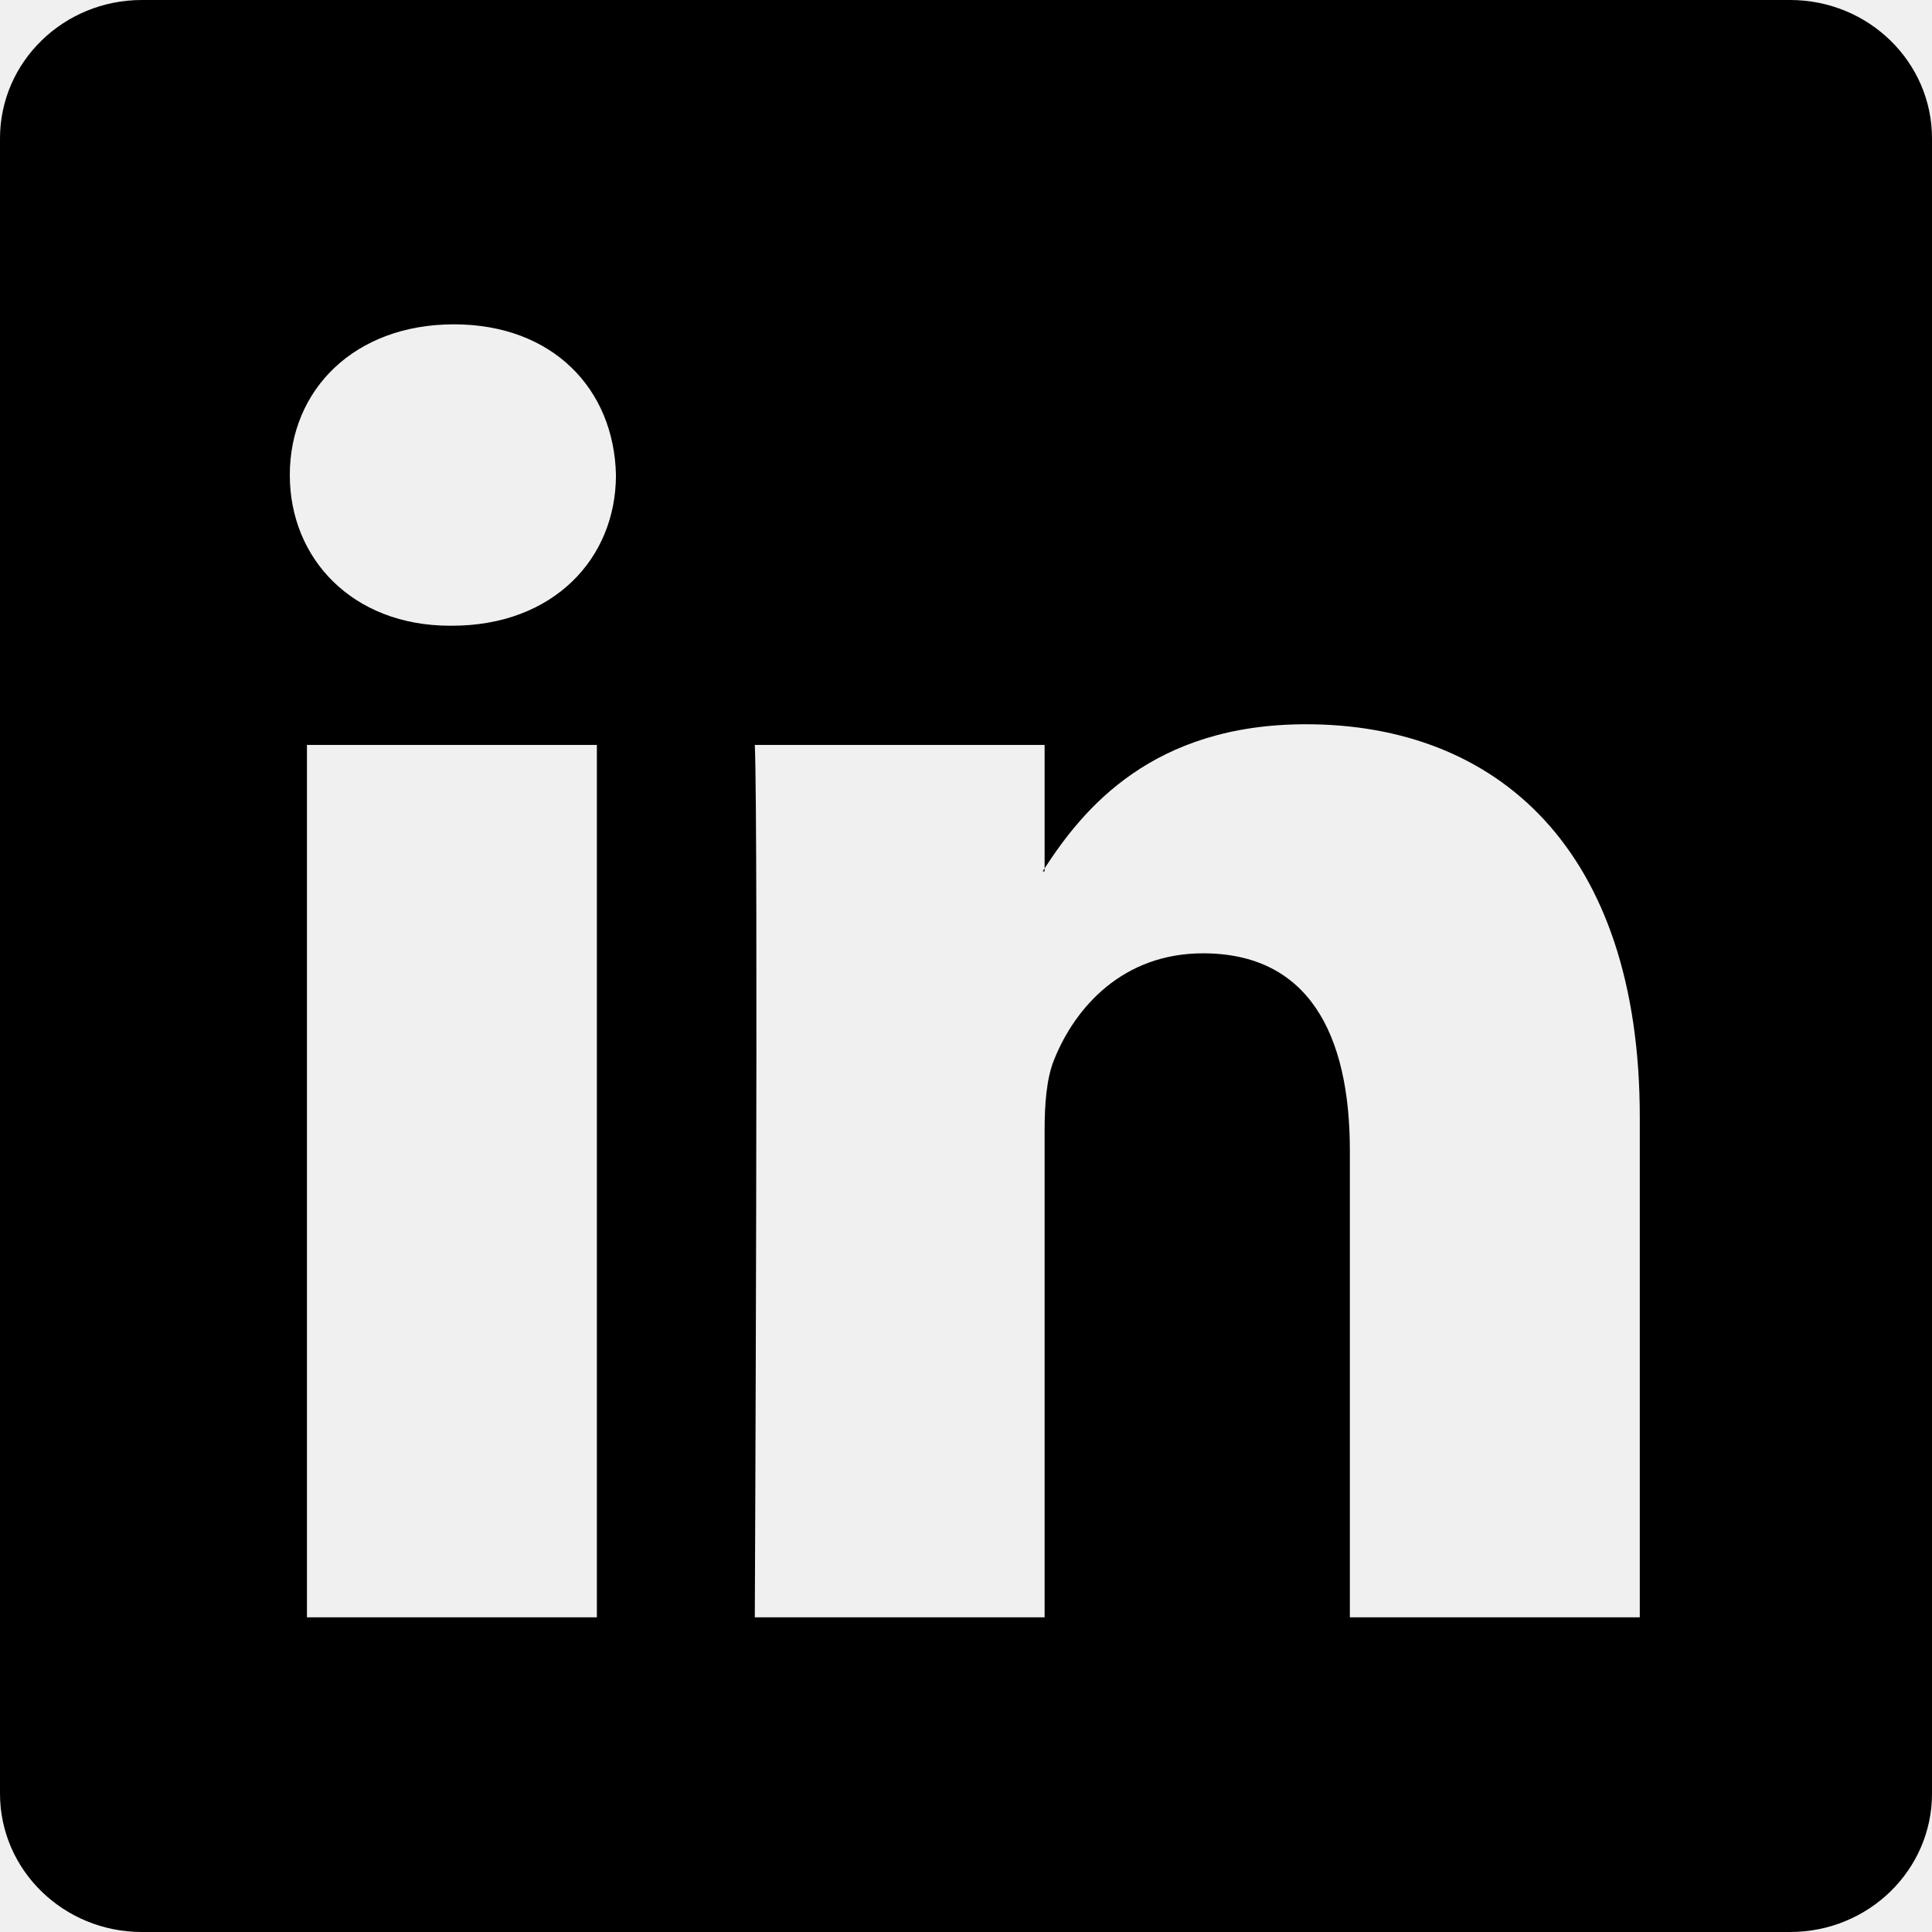
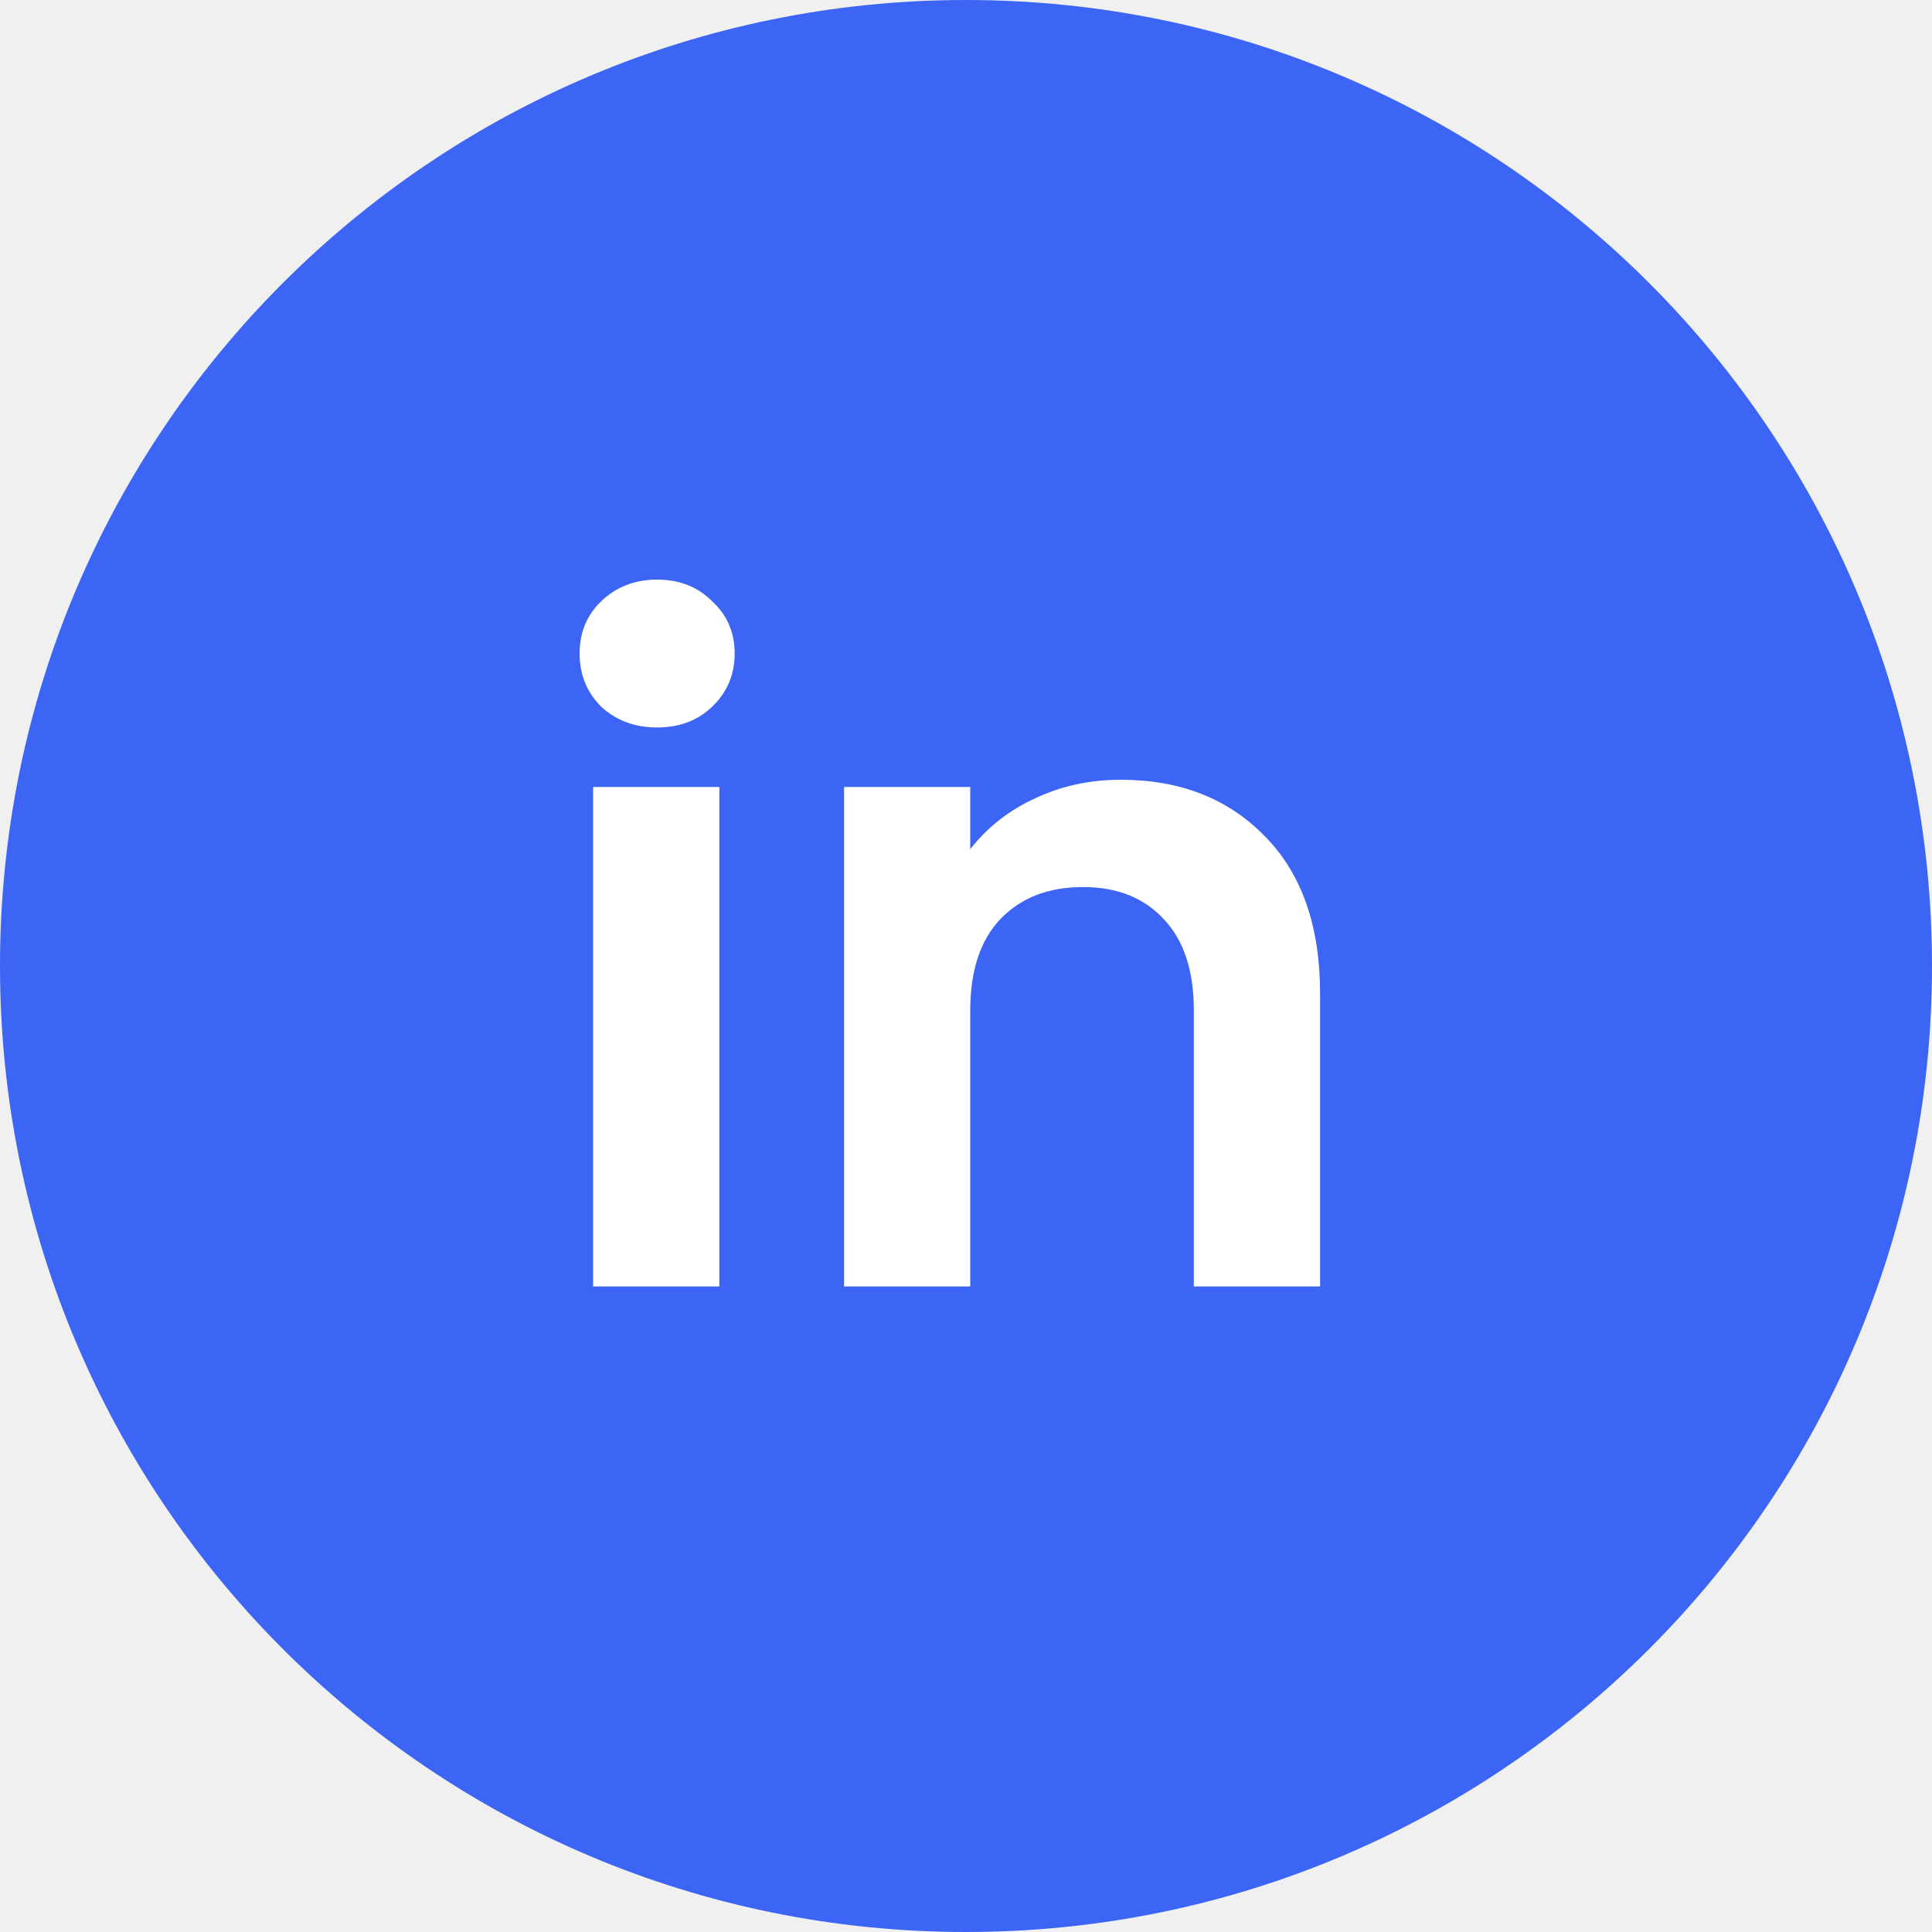
- <svg xmlns="http://www.w3.org/2000/svg" width="16" height="16" fill="currentColor" class="bi bi-linkedin" viewBox="0 0 16 16">
-   <path d="M0 1.146C0 .513.526 0 1.175 0h13.65C15.474 0 16 .513 16 1.146v13.708c0 .633-.526 1.146-1.175 1.146H1.175C.526 16 0 15.487 0 14.854V1.146zm4.943 12.248V6.169H2.542v7.225h2.401zm-1.2-8.212c.837 0 1.358-.554 1.358-1.248-.015-.709-.52-1.248-1.342-1.248-.822 0-1.359.54-1.359 1.248 0 .694.521 1.248 1.327 1.248h.016zm4.908 8.212V9.359c0-.216.016-.432.08-.586.173-.431.568-.878 1.232-.878.869 0 1.216.662 1.216 1.634v3.865h2.401V9.25c0-2.22-1.184-3.252-2.764-3.252-1.274 0-1.845.7-2.165 1.193v.025h-.016a5.54 5.54 0 0 1 .016-.025V6.169h-2.4c.03.678 0 7.225 0 7.225h2.4z" />
+ <svg xmlns="http://www.w3.org/2000/svg" width="30" height="30" viewBox="0 0 30 30" fill="none">
+   <circle cx="15" cy="15" r="15" fill="#3C65F5" />
+   <path d="M10.204 11.296C9.859 11.296 9.569 11.189 9.336 10.974C9.112 10.75 9 10.475 9 10.148C9 9.821 9.112 9.551 9.336 9.336C9.569 9.112 9.859 9 10.204 9C10.549 9 10.834 9.112 11.058 9.336C11.291 9.551 11.408 9.821 11.408 10.148C11.408 10.475 11.291 10.75 11.058 10.974C10.834 11.189 10.549 11.296 10.204 11.296ZM11.17 12.22V19.976H9.21V12.22H11.17Z" fill="white" />
+   <path d="M17.404 12.108C18.328 12.108 19.075 12.402 19.645 12.99C20.214 13.569 20.498 14.381 20.498 15.426V19.976H18.538V15.692C18.538 15.076 18.384 14.605 18.076 14.278C17.768 13.942 17.349 13.774 16.817 13.774C16.275 13.774 15.846 13.942 15.528 14.278C15.22 14.605 15.066 15.076 15.066 15.692V19.976H13.107V12.22H15.066V13.186C15.328 12.85 15.659 12.589 16.061 12.402C16.471 12.206 16.919 12.108 17.404 12.108Z" fill="white" />
</svg>
